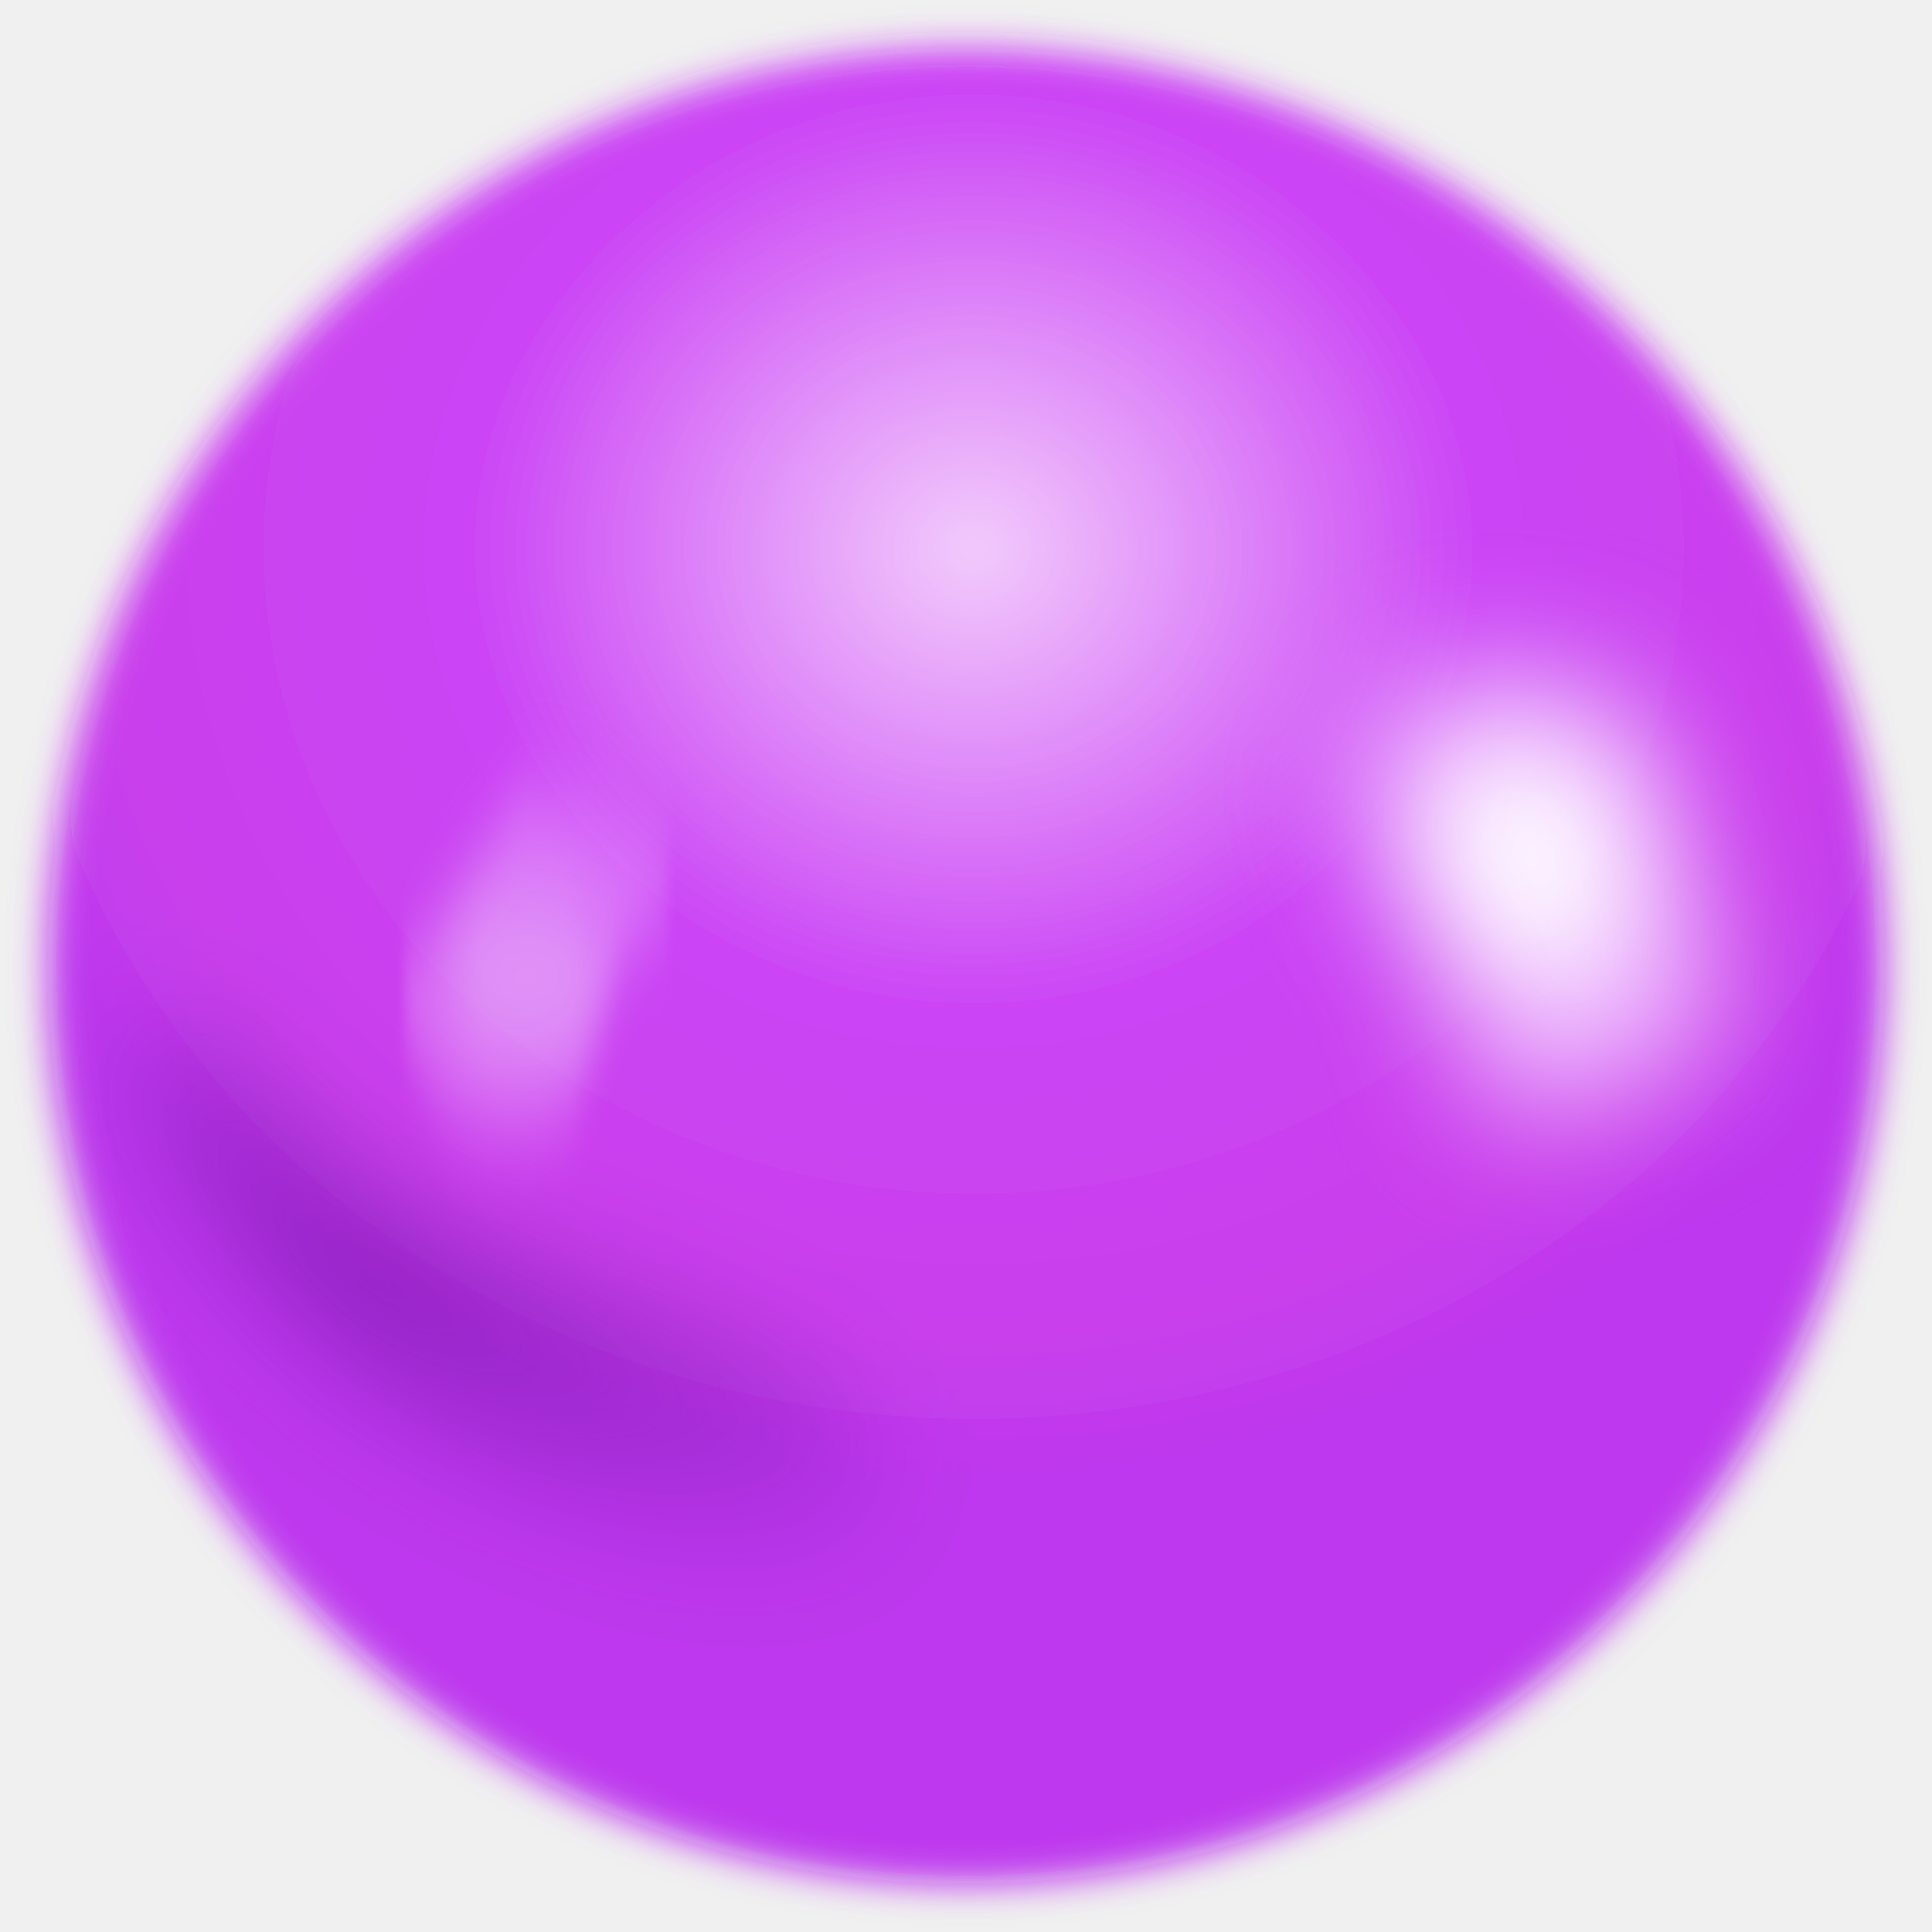
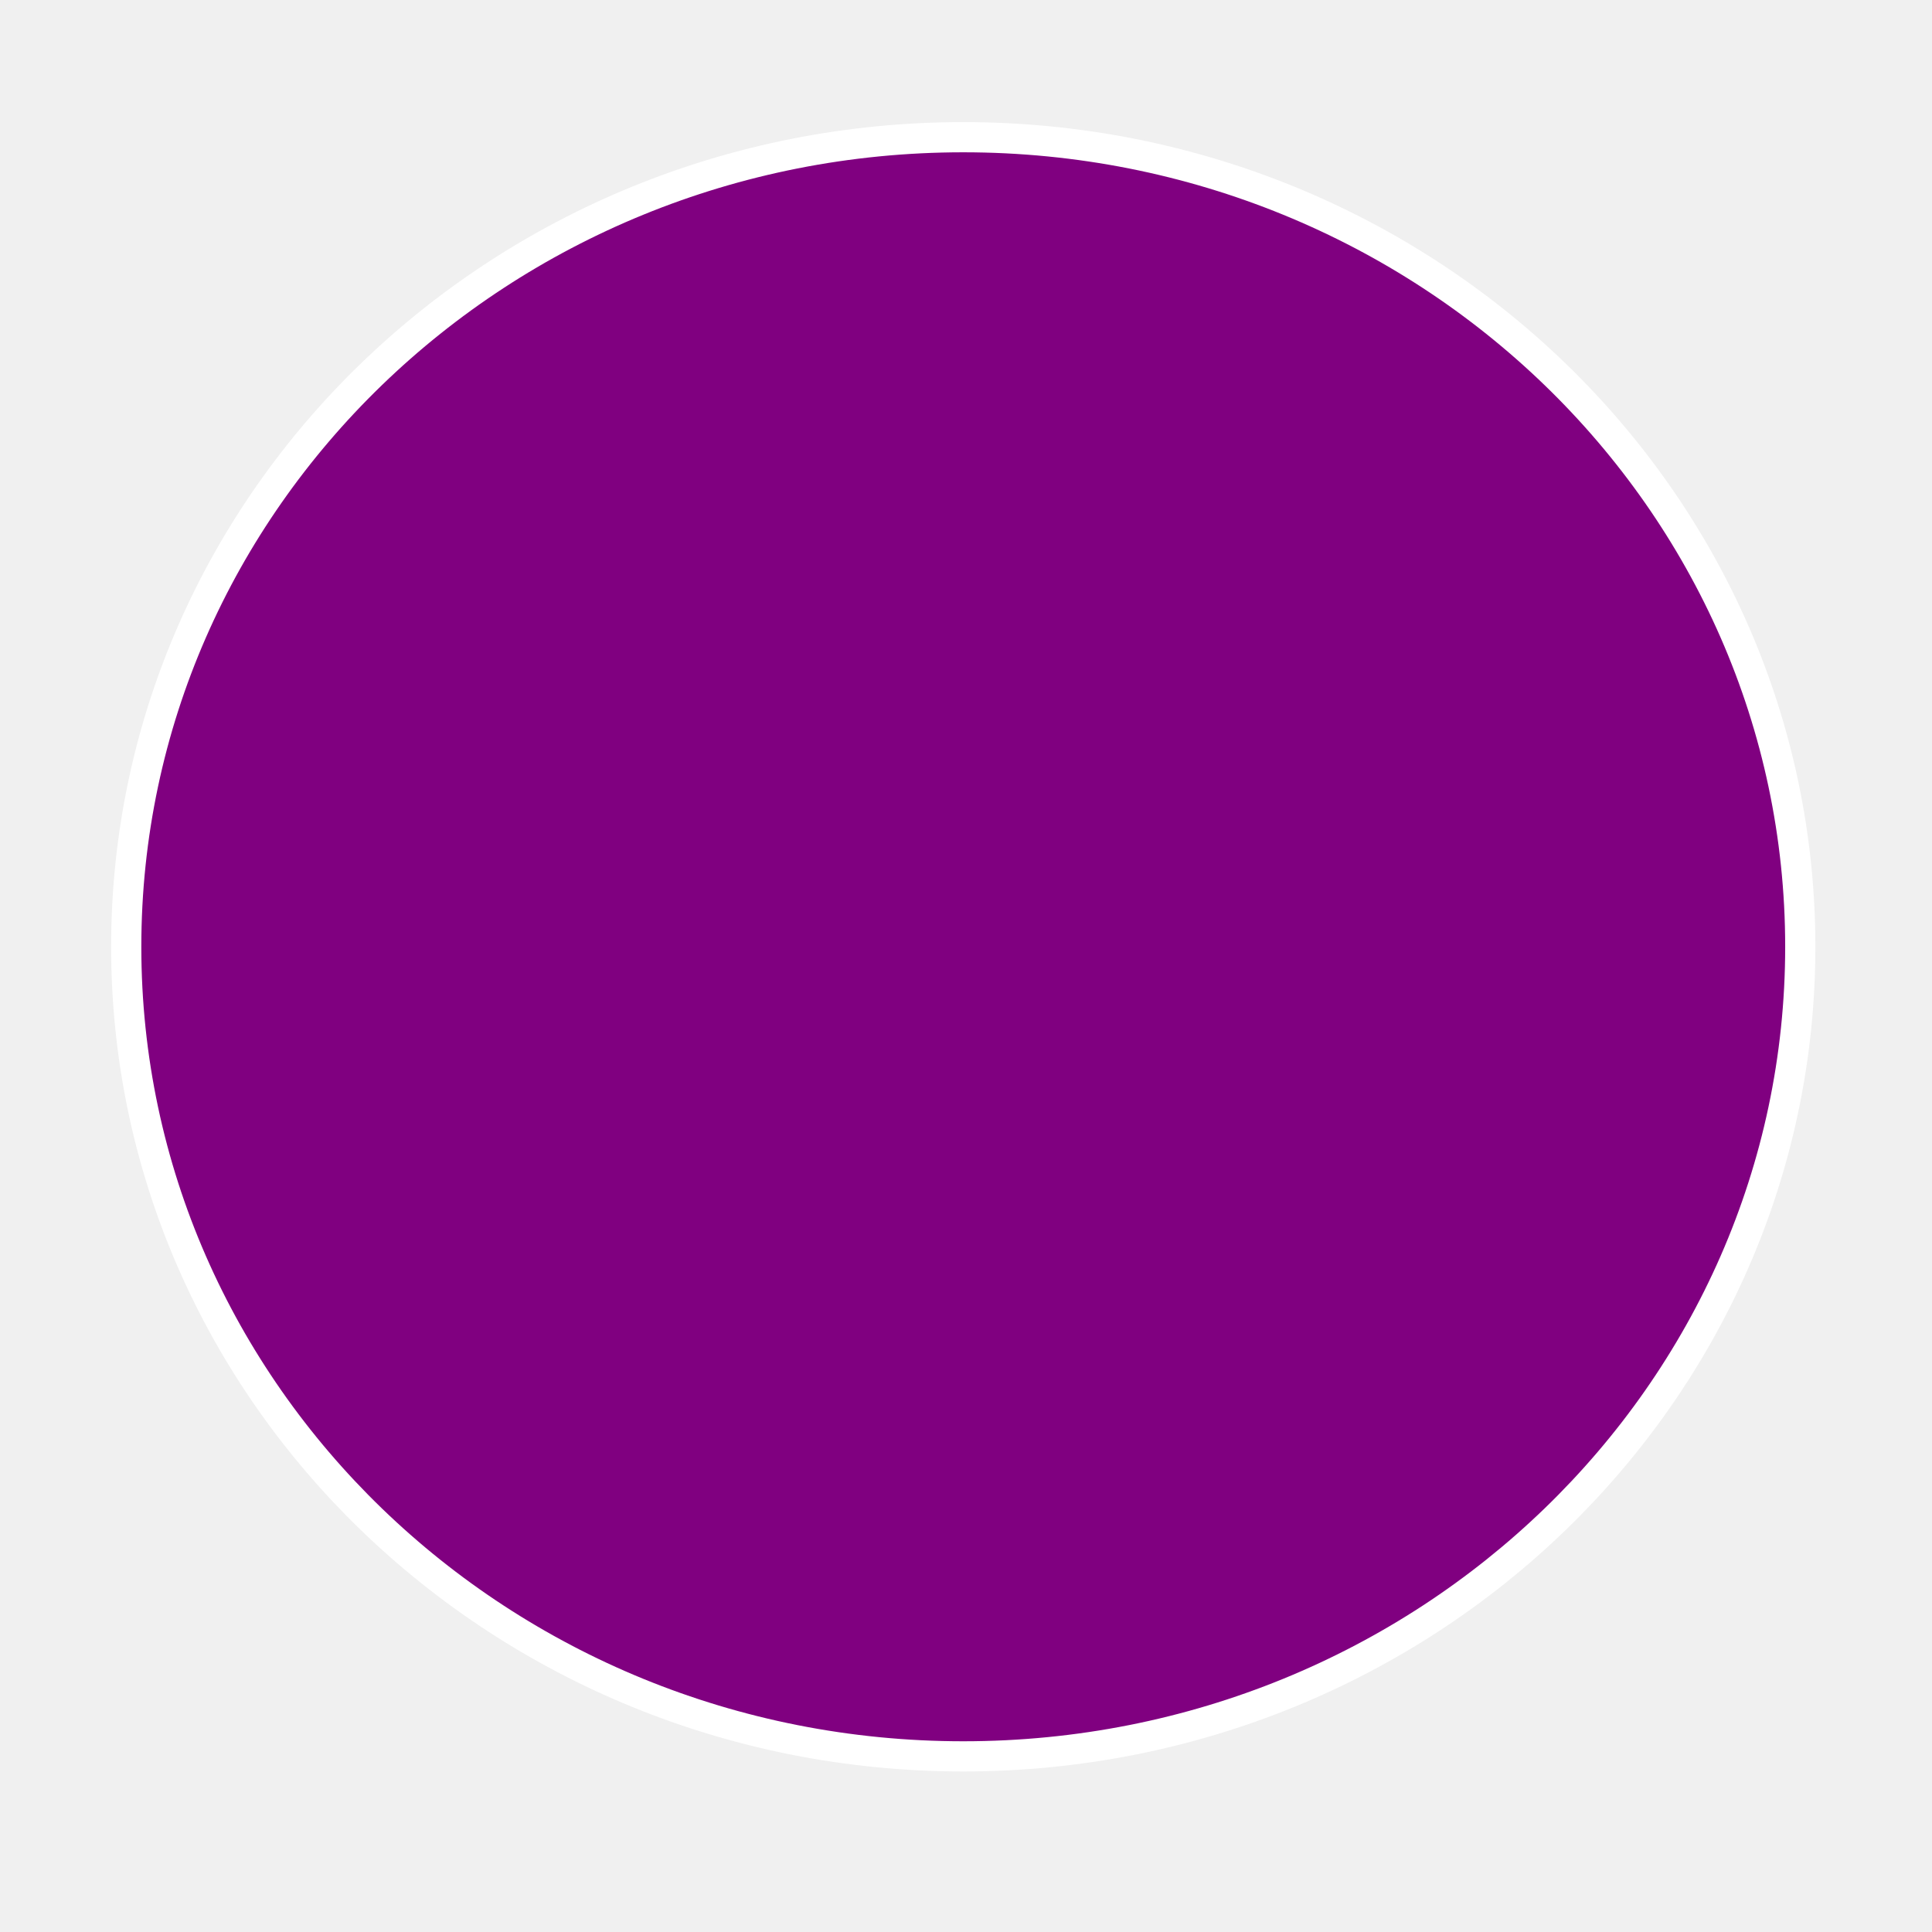
- <svg xmlns="http://www.w3.org/2000/svg" xmlns:xlink="http://www.w3.org/1999/xlink" width="120" height="120" id="svg2" version="1.1">
-   <defs id="defs4">
-     <linearGradient id="linearGradient3817">
-       <stop style="stop-color:#4f0080;stop-opacity:1;" offset="0" id="stop3819" />
-       <stop style="stop-color:#430080;stop-opacity:0;" offset="1" id="stop3821" />
-     </linearGradient>
-     <linearGradient id="linearGradient3775">
-       <stop style="stop-color:#ffffff;stop-opacity:1;" offset="0" id="stop3777" />
-       <stop id="stop3803" offset="0.5" style="stop-color:#ffffff;stop-opacity:1;" />
-       <stop style="stop-color:#ebb1fd;stop-opacity:1;" offset="1" id="stop3779" />
-     </linearGradient>
-     <linearGradient id="linearGradient3760">
-       <stop style="stop-color:#f3c4ff;stop-opacity:1;" offset="0" id="stop3762" />
-       <stop id="stop3768" offset="0.492" style="stop-color:#c31ff7;stop-opacity:1;" />
-       <stop id="stop3805" offset="0.875" style="stop-color:#c015ea;stop-opacity:1;" />
-       <stop style="stop-color:#b20fee;stop-opacity:1;" offset="1" id="stop3764" />
-     </linearGradient>
-     <radialGradient xlink:href="#linearGradient3760" id="radialGradient3766" cx="249.076" cy="405.088" fx="249.076" fy="405.088" r="60" gradientUnits="userSpaceOnUse" gradientTransform="matrix(1.101015,0.00841794,-0.00764539,0.9999708,-22.06347,-2.084871)" />
-     <radialGradient xlink:href="#linearGradient3775" id="radialGradient3781" cx="94.954" cy="53.582" fx="94.954" fy="53.582" r="9.091" gradientTransform="matrix(0.8998141,-0.4362735,0.4444444,0.9166667,-14.30135,45.89127)" gradientUnits="userSpaceOnUse" />
-     <filter id="filter3813" x="-0.157" width="1.314" y="-0.204" height="1.407">
-       <feGaussianBlur stdDeviation="3.262" id="feGaussianBlur3815" />
-     </filter>
-     <radialGradient xlink:href="#linearGradient3817" id="radialGradient3823" cx="22.796" cy="79.582" fx="22.796" fy="79.582" r="32.772" gradientTransform="matrix(1.570244,0.2465919,-0.1281024,0.8157282,-2.804718,8.083997)" gradientUnits="userSpaceOnUse" />
-     <radialGradient xlink:href="#linearGradient3775-2" id="radialGradient3781-8" cx="94.954" cy="53.582" fx="94.954" fy="53.582" r="9.091" gradientTransform="matrix(0.8998141,-0.4362735,0.4444444,0.9166667,-14.30135,45.89127)" gradientUnits="userSpaceOnUse" />
-     <linearGradient id="linearGradient3775-2">
-       <stop style="stop-color:#ffffff;stop-opacity:1;" offset="0" id="stop3777-8" />
-       <stop id="stop3803-2" offset="0.5" style="stop-color:#ffffff;stop-opacity:1;" />
-       <stop style="stop-color:#ecb1fd;stop-opacity:1;" offset="1" id="stop3779-9" />
-     </linearGradient>
-     <filter color-interpolation-filters="sRGB" id="filter3799-9" x="-0.262" width="1.524" y="-0.202" height="1.403">
-       <feGaussianBlur stdDeviation="2.673" id="feGaussianBlur3801-9" />
-     </filter>
-     <radialGradient r="9.091" fy="53.582" fx="94.954" cy="53.582" cx="94.954" gradientTransform="matrix(0.8998141,-0.4362735,0.4444444,0.9166667,125.1572,427.5461)" gradientUnits="userSpaceOnUse" id="radialGradient3843" xlink:href="#linearGradient3775-2" />
-     <filter id="filter3874" x="0" y="0" width="1" height="1" color-interpolation-filters="sRGB">
-       <feColorMatrix id="feColorMatrix3876" type="saturate" values="1" result="fbSourceGraphic" />
-       <feColorMatrix id="feColorMatrix3878" in="fbSourceGraphic" values="-1 0 0 0 1 0 -1 0 0 1 0 0 -1 0 1 0 0 0 1 0 " result="fbSourceGraphic" />
-       <feColorMatrix result="fbSourceGraphicAlpha" in="fbSourceGraphic" values="0 0 0 -1 0 0 0 0 -1 0 0 0 0 -1 0 0 0 0 1 0" id="feColorMatrix3920" />
-       <feColorMatrix id="feColorMatrix3922" values="1" in="fbSourceGraphic" type="saturate" result="result2" />
-       <feFlood id="feFlood3924" flood-color="rgb(254,102,0)" flood-opacity="1" result="result1" />
-       <feBlend id="feBlend3926" in2="result2" mode="multiply" in="result1" result="result3" />
-       <feComposite id="feComposite3928" in2="fbSourceGraphic" operator="in" k2="1" result="result4" />
-     </filter>
-     <filter id="filter3940" x="-0.399" width="1.797" y="-0.327" height="1.655">
-       <feGaussianBlur stdDeviation="3.858" id="feGaussianBlur3942" />
-     </filter>
-     <filter id="filter6829">
-       <feGaussianBlur stdDeviation="1.2" id="feGaussianBlur6831" />
-     </filter>
-   </defs>
-   <g id="layer1" transform="translate(-188.5714,-372.3622)">
-     <path style="opacity:0.811;fill:url(#radialGradient3766);fill-opacity:1;stroke:none;filter:url(#filter6829)" id="path2985" d="m 308.571,432.362 a 60,60 0 1 1 -120,0 60,60 0 1 1 120,0 z" transform="matrix(0.95,0,0,0.95,12.42857,21.61811)" />
-     <path transform="translate(188.5714,372.3622)" style="fill:url(#radialGradient3781);fill-opacity:1;stroke:none;filter:url(#filter3940)" d="m 91.924,41.208 c 5.037,0 10.138,1.653 11.112,5.303 l 4.041,15.152 c 0.973,3.65 -7.085,7.829 -12.122,7.829 -5.037,0 -3.23,-5.024 -5.051,-8.334 L 84.348,51.057 c -1.82,-3.31 2.54,-9.849 7.576,-9.849 z" id="rect3772" />
-     <path style="fill:url(#radialGradient3823);fill-opacity:1;stroke:none;filter:url(#filter3813);opacity:0.382" d="m 18.183,68.987 c 0,0 5.051,5.051 9.091,7.071 4.041,2.02 22.223,7.071 24.749,9.596 2.525,2.525 4.603,10.225 -3.03,10.607 C 38.891,96.766 25.254,89.19 20.203,84.14 15.152,79.089 5.556,67.977 8.586,63.937 c 3.03,-4.041 9.596,5.051 9.596,5.051 z" id="path3807" transform="translate(188.5714,372.3622)" />
-     <path style="opacity:0.421;fill:url(#radialGradient3843);fill-opacity:1;stroke:none;filter:url(#filter3799-9)" d="m 231.382,422.863 c 5.037,0 10.138,1.653 11.112,5.303 l 4.041,15.152 c 0.973,3.65 -7.085,7.829 -12.122,7.829 -5.037,0 -3.23,-5.024 -5.051,-8.334 l -5.556,-10.101 c -1.82,-3.31 2.54,-9.849 7.576,-9.849 z" id="rect3772-1" transform="matrix(-0.4194179,-0.5746144,0.5240389,-0.4598963,91.49697,767.8725)" />
+ <svg xmlns="http://www.w3.org/2000/svg" version="1.2" baseProfile="tiny" width="64" height="64">
+   <g id="layer1">
+     <path d="m 59.091,30.818 a 27.727,26.818 0 1 1 -55.455,0 27.727,26.818 0 1 1 55.455,0 z" transform="translate(0.5454545,0.5454545)" id="path3936" fill="purple" stroke="white" />
  </g>
</svg>
